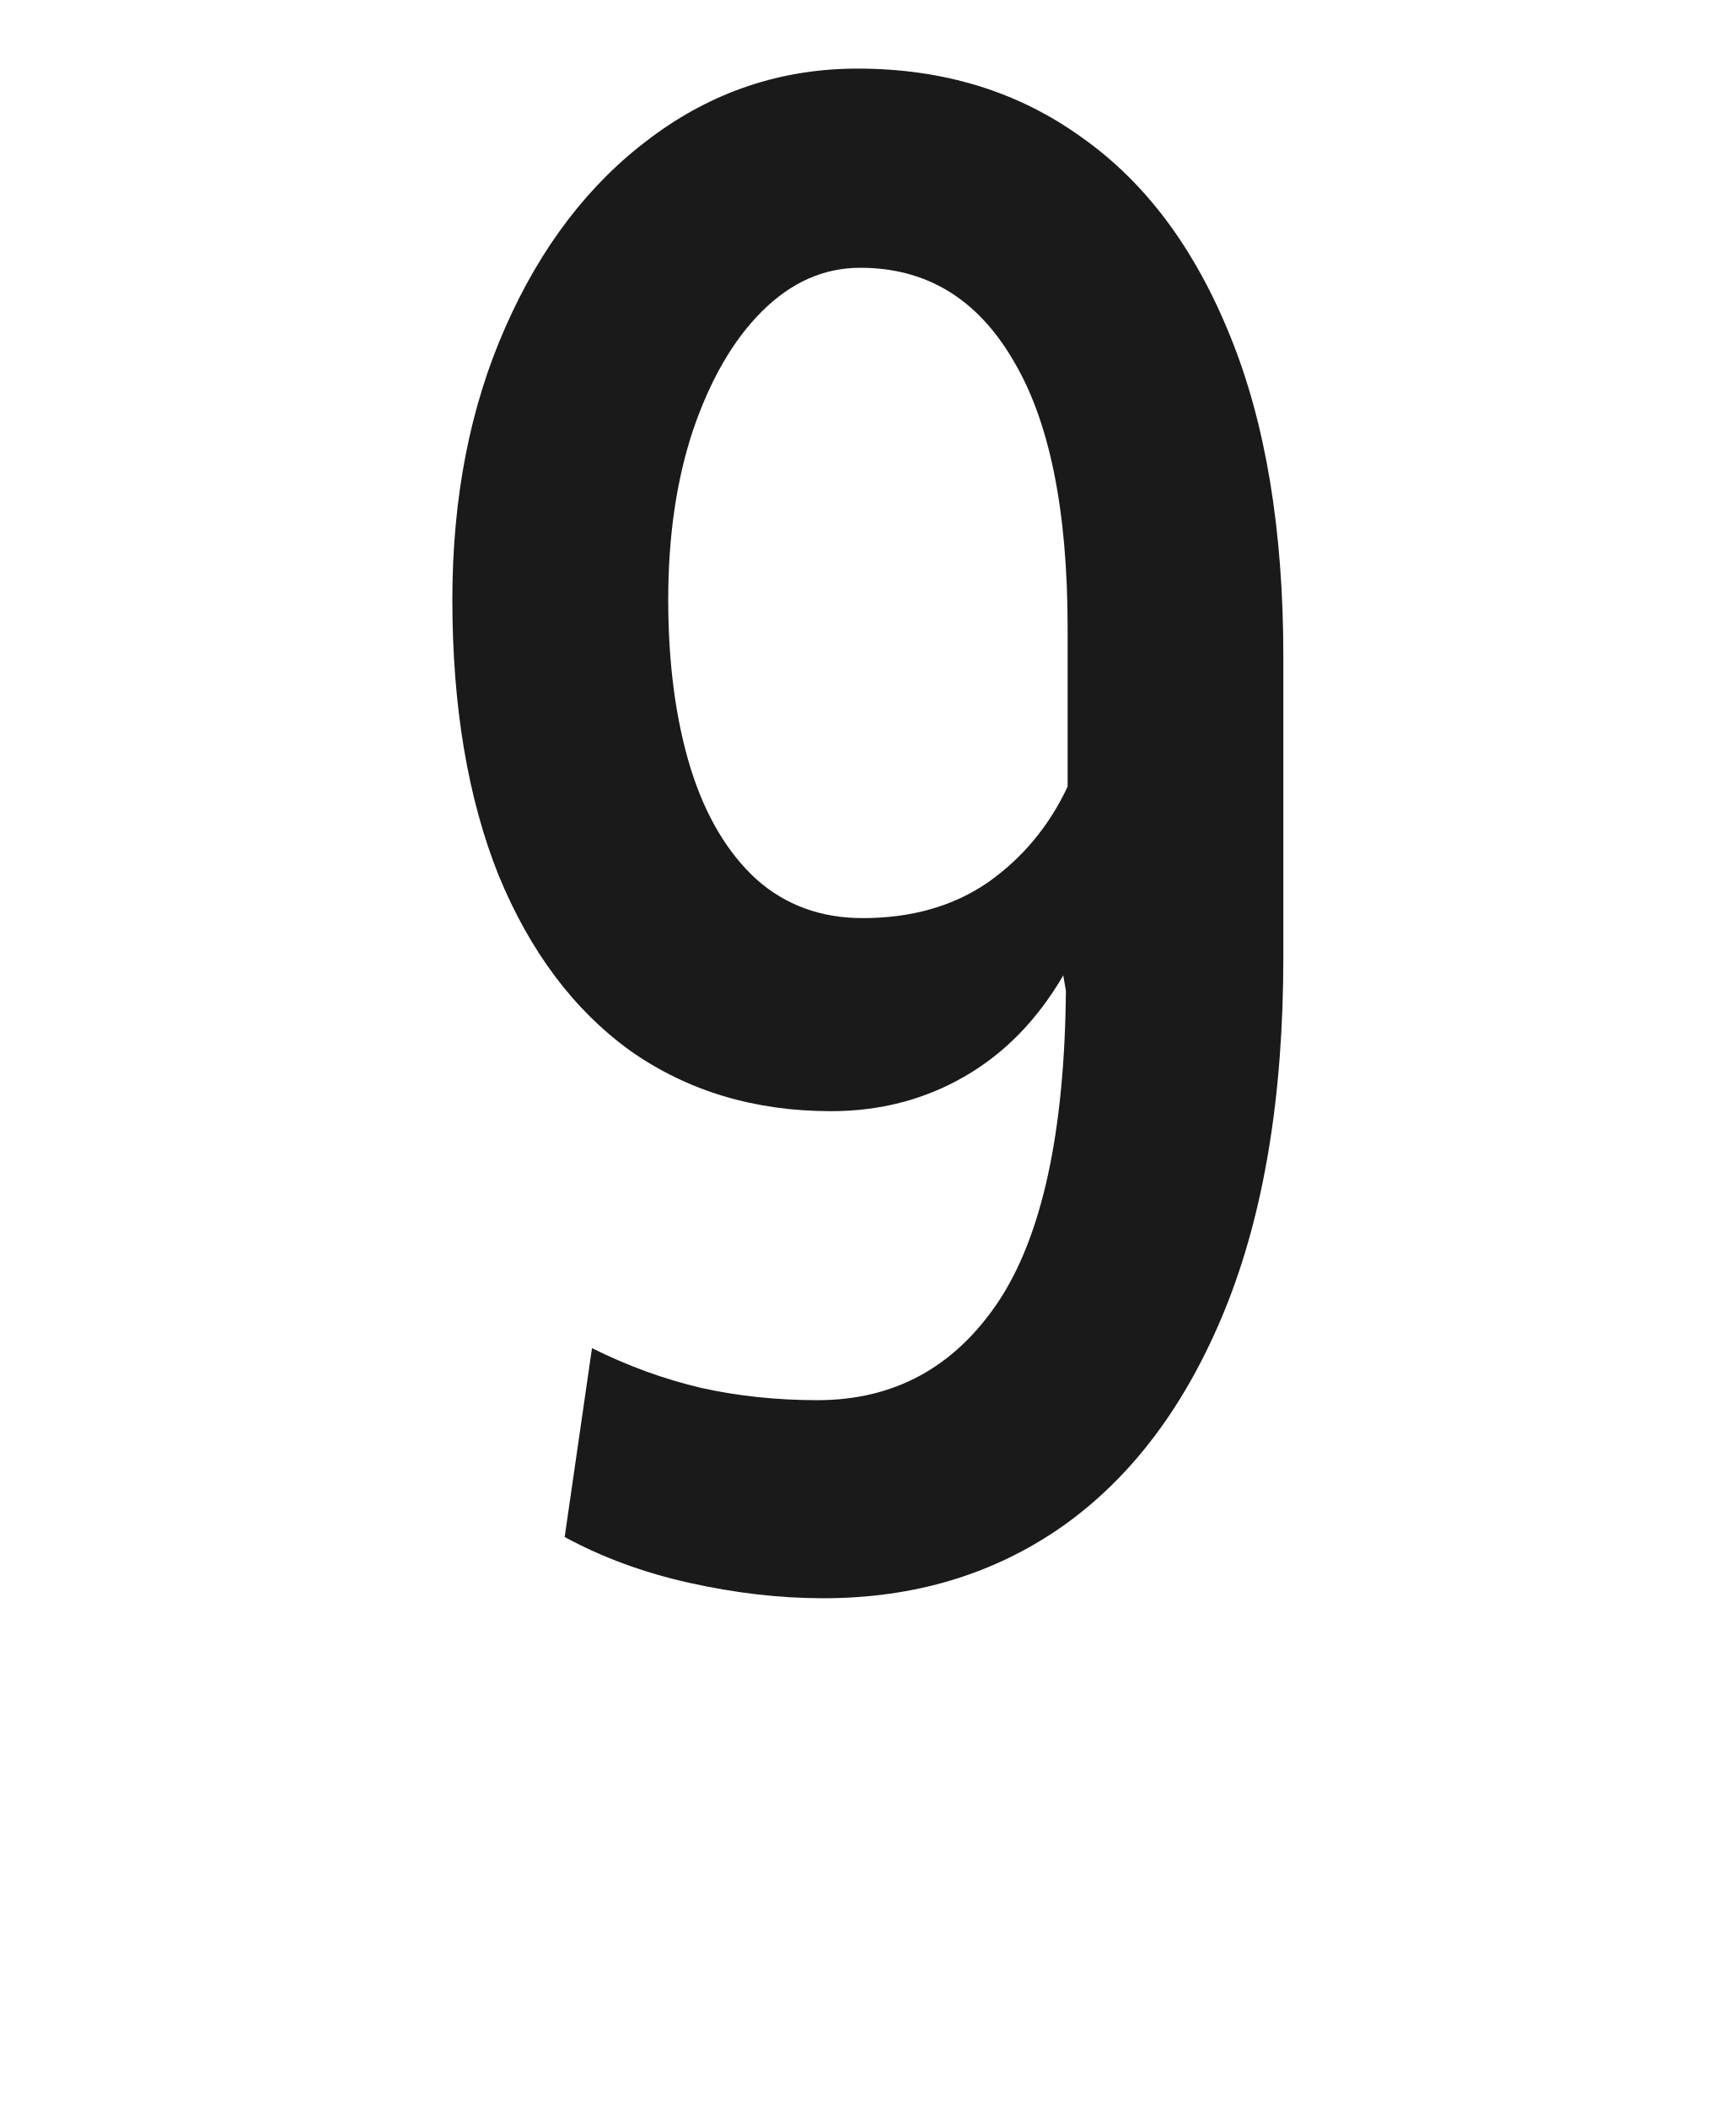
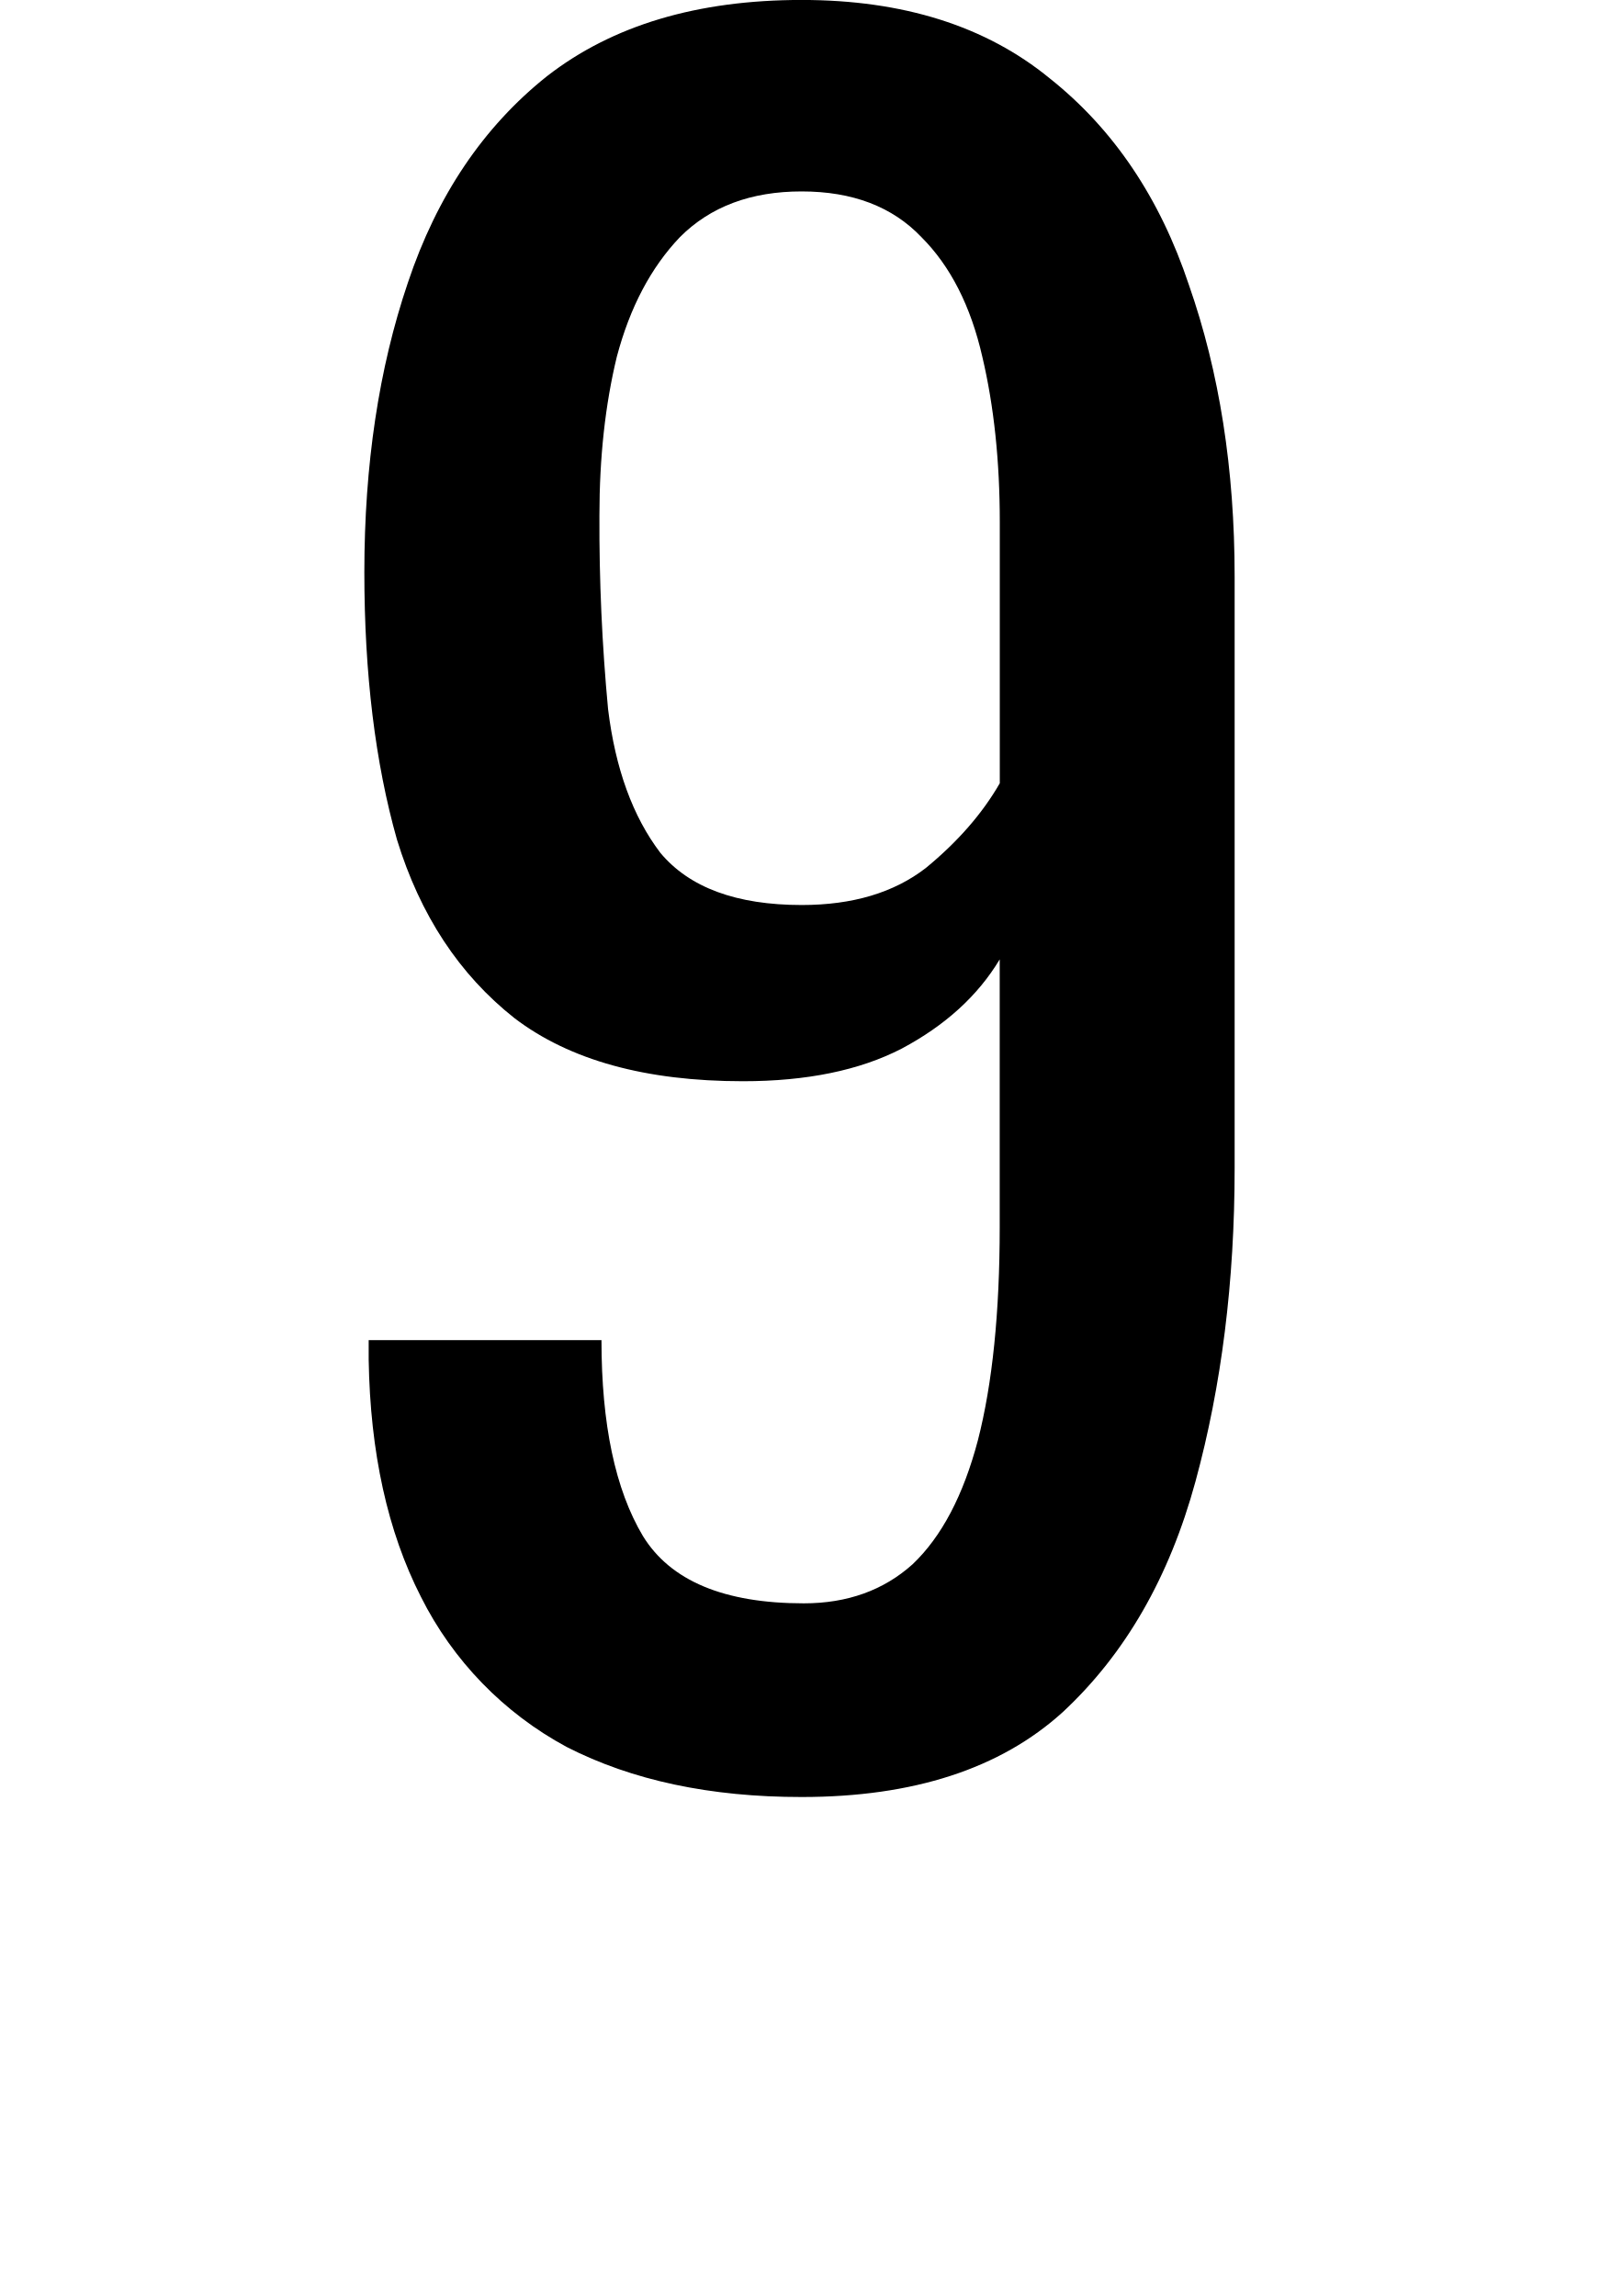
- <svg xmlns="http://www.w3.org/2000/svg" width="42" height="51" viewBox="0 0 11.113 13.494" version="1.1" id="svg1" xml:space="preserve">
-   <defs id="defs1" />
-   <g id="layer1">
-     <rect style="display:none;fill:#e77d00;fill-opacity:1;stroke:none;stroke-width:1.672;stroke-linecap:round;stroke-linejoin:round;paint-order:stroke markers fill" id="rect9" width="11.113" height="13.494" x="0" y="1.6666667e-07" rx="1.9073487e-07" ry="2.623" />
-     <path id="text5" style="font-style:normal;font-variant:normal;font-weight:500;font-stretch:normal;font-size:12.253px;font-family:'Roboto Slab';-inkscape-font-specification:'Roboto Slab, Medium';font-variant-ligatures:normal;font-variant-caps:normal;font-variant-numeric:normal;font-variant-east-asian:normal;display:none;fill:#1a1a1a;fill-opacity:1;stroke:none;stroke-width:1.023;stroke-linecap:round;stroke-linejoin:round;stroke-dasharray:none;stroke-opacity:1;paint-order:markers stroke fill" d="M 2.098,0.576 V 3.054 h 1.037 l 0.12,-1.216 h 1.607 V 8.891 L 3.99,9.087 V 10.094 h 3.126 V 9.087 L 6.244,8.891 V 1.838 H 7.851 l 0.12,1.216 h 1.042 V 0.576 Z" />
-     <path id="text21" style="font-size:12.258px;font-family:'Roboto Slab';-inkscape-font-specification:'Roboto Slab, Normal';font-variant-position:super;font-variant-caps:all-small-caps;display:none;fill:#1a1a1a;fill-opacity:1;stroke-width:1.628;stroke-linecap:round;stroke-linejoin:round;paint-order:stroke markers fill" d="m 8.937,0.455 c -0.343,0 -0.65,0.09 -0.922,0.269 C 7.744,0.9 7.439,1.222 7.1,1.689 L 5.322,4.251 H 4.472 V 1.641 L 5.393,1.461 V 0.534 H 2.012 V 1.461 L 2.964,1.641 V 8.147 L 2.012,8.327 V 9.249 H 5.393 V 8.327 L 4.472,8.147 V 5.585 h 1.065 l 1.927,2.64 0.018,0.024 -0.569,0.078 V 9.249 H 10.116 V 8.327 L 9.242,8.177 6.627,4.67 8.201,2.491 C 8.401,2.223 8.576,2.04 8.728,1.94 8.879,1.836 9.043,1.785 9.218,1.785 c 0.076,0 0.15,0.008 0.222,0.024 0.076,0.012 0.161,0.028 0.257,0.048 L 9.937,0.749 C 9.793,0.657 9.641,0.585 9.482,0.534 9.326,0.482 9.145,0.455 8.937,0.455 Z" transform="scale(0.9162598,1.091393)" />
-     <path id="text1-6" style="font-style:normal;font-variant:normal;font-weight:500;font-stretch:normal;font-size:12.253px;font-family:'Roboto Slab';-inkscape-font-specification:'Roboto Slab, Medium';font-variant-ligatures:normal;font-variant-caps:normal;font-variant-numeric:normal;font-variant-east-asian:normal;display:none;fill:#1a1a1a;fill-opacity:1;stroke:none;stroke-width:1.023;stroke-linecap:round;stroke-linejoin:round;stroke-dasharray:none;stroke-opacity:1;paint-order:markers stroke fill" d="M 2.655,0.576 V 1.589 L 3.461,1.772 3.319,4.451 c -0.018,0.823 -0.083,1.521 -0.192,2.091 -0.106,0.566 -0.241,1.033 -0.406,1.399 -0.165,0.366 -0.342,0.66 -0.532,0.882 h -0.642 l 0.137,3.607 h 1.24 V 10.091 H 8.183 v 2.34 H 9.434 L 9.565,8.823 H 8.556 V 1.785 L 9.423,1.589 V 0.576 Z m 2.183,1.274 h 2.336 V 8.823 H 3.741 C 3.924,8.505 4.083,8.135 4.218,7.712 4.357,7.285 4.469,6.802 4.553,6.262 4.637,5.717 4.689,5.114 4.711,4.451 Z" />
-     <path id="text4" style="font-style:normal;font-variant:normal;font-weight:500;font-stretch:normal;font-size:12.262px;font-family:'Roboto Slab';-inkscape-font-specification:'Roboto Slab, Medium';font-variant-ligatures:normal;font-variant-caps:normal;font-variant-numeric:normal;font-variant-east-asian:normal;display:none;fill:#1a1a1a;fill-opacity:1;stroke:none;stroke-width:1.023;stroke-linecap:round;stroke-linejoin:round;stroke-dasharray:none;stroke-opacity:1;paint-order:markers stroke fill" d="M 2.225,0.576 V 1.589 L 3.096,1.785 V 8.891 L 2.225,9.087 V 10.094 h 3.872 c 0.877,0 1.561,-0.231 2.051,-0.693 C 8.641,8.935 8.888,8.254 8.888,7.361 c 0,-0.37 -0.058,-0.71 -0.175,-1.02 C 8.599,6.028 8.433,5.762 8.213,5.544 7.994,5.326 7.723,5.176 7.402,5.093 7.771,4.927 8.06,4.674 8.268,4.334 8.477,3.99 8.581,3.603 8.581,3.171 8.581,2.308 8.328,1.661 7.824,1.23 7.323,0.794 6.625,0.576 5.729,0.576 H 3.096 Z M 4.479,1.851 h 1.25 c 0.483,0 0.848,0.115 1.097,0.346 0.249,0.227 0.373,0.578 0.373,1.053 0,0.423 -0.117,0.752 -0.351,0.987 -0.234,0.235 -0.555,0.353 -0.965,0.353 H 4.479 Z m 0,3.922 h 1.755 c 0.435,0 0.755,0.14 0.96,0.419 0.208,0.279 0.313,0.669 0.313,1.17 0,0.475 -0.122,0.839 -0.367,1.092 C 6.897,8.701 6.55,8.826 6.097,8.826 H 4.479 Z" />
-     <path id="text1-9" style="font-style:normal;font-variant:normal;font-weight:500;font-stretch:normal;font-size:12.253px;font-family:'Roboto Slab';-inkscape-font-specification:'Roboto Slab, Medium';font-variant-ligatures:normal;font-variant-caps:normal;font-variant-numeric:normal;font-variant-east-asian:normal;display:none;fill:#1a1a1a;fill-opacity:1;stroke:none;stroke-width:1.023;stroke-linecap:round;stroke-linejoin:round;stroke-dasharray:none;stroke-opacity:1;paint-order:markers stroke fill" d="M 4.901,0.576 2.257,8.989 1.676,9.087 V 10.094 H 4.216 V 9.087 L 3.639,8.963 4.073,7.466 H 7.045 L 7.468,8.963 6.897,9.087 V 10.094 H 9.436 V 9.087 L 8.855,8.989 6.244,0.576 Z M 5.548,2.426 h 0.033 l 0.071,0.255 1.037,3.523 H 4.435 L 5.471,2.694 Z" />
-     <path id="text1-8" style="font-style:normal;font-variant:normal;font-weight:500;font-stretch:normal;font-size:12.253px;font-family:'Roboto Slab';-inkscape-font-specification:'Roboto Slab, Medium';font-variant-ligatures:normal;font-variant-caps:normal;font-variant-numeric:normal;font-variant-east-asian:normal;display:none;fill:#1a1a1a;fill-opacity:1;stroke:none;stroke-width:1.023;stroke-linecap:round;stroke-linejoin:round;stroke-dasharray:none;stroke-opacity:1;paint-order:markers stroke fill" d="M 1.687,0.576 V 1.589 L 2.559,1.786 V 8.891 L 1.687,9.087 V 10.094 H 4.786 V 9.087 L 3.941,8.891 V 7.304 l 1.181,-1.471 1.923,3.163 v 0.007 L 6.338,9.087 V 10.094 H 9.425 V 9.087 L 8.663,8.924 6.02,4.715 8.389,1.766 9.141,1.589 V 0.576 H 6.162 V 1.589 l 0.707,0.085 -0.017,0.026 -2.912,3.688 V 1.786 L 4.786,1.589 V 0.576 Z" />
-     <path d="m 5.389,0.439 c -0.53,0 -1.009,0.12 -1.437,0.36 C 3.524,1.034 3.159,1.37 2.855,1.805 2.552,2.237 2.318,2.746 2.153,3.335 1.989,3.923 1.907,4.566 1.907,5.263 v 0.144 c 0,0.702 0.082,1.347 0.246,1.935 0.165,0.588 0.399,1.098 0.702,1.529 0.307,0.431 0.674,0.767 1.102,1.007 0.428,0.235 0.907,0.353 1.437,0.353 0.165,0 0.329,-0.016 0.494,-0.046 0.168,-0.026 0.331,-0.065 0.488,-0.117 L 8.493,11.832 9.206,10.662 7.55,9.375 C 8.007,8.943 8.343,8.386 8.559,7.702 8.778,7.013 8.888,6.248 8.888,5.407 V 5.263 c 0,-0.697 -0.08,-1.34 -0.241,-1.928 C 8.486,2.746 8.254,2.237 7.95,1.805 7.647,1.37 7.279,1.034 6.848,0.799 6.416,0.559 5.93,0.439 5.389,0.439 Z m 0,1.314 c 0.479,0 0.876,0.148 1.19,0.445 0.314,0.296 0.548,0.706 0.702,1.229 0.154,0.523 0.23,1.131 0.23,1.824 v 0.157 c 0,0.702 -0.077,1.316 -0.23,1.843 -0.154,0.527 -0.387,0.939 -0.702,1.235 -0.311,0.292 -0.705,0.438 -1.184,0.438 -0.461,0 -0.848,-0.146 -1.163,-0.438 C 3.918,8.189 3.682,7.778 3.525,7.25 3.367,6.719 3.288,6.104 3.288,5.407 V 5.25 c 0,-0.693 0.079,-1.301 0.236,-1.824 0.161,-0.523 0.397,-0.932 0.707,-1.229 0.311,-0.296 0.696,-0.445 1.157,-0.445 z" style="font-weight:500;font-size:12.253px;font-family:'Roboto Slab';-inkscape-font-specification:'Roboto Slab, Medium';display:none;fill:#1a1a1a;stroke-width:1.023;stroke-linecap:round;stroke-linejoin:round;paint-order:markers stroke fill" id="path2" />
-     <path id="text1-7" style="font-style:normal;font-variant:normal;font-weight:500;font-stretch:normal;font-size:12.253px;font-family:'Roboto Slab';-inkscape-font-specification:'Roboto Slab, Medium';font-variant-ligatures:normal;font-variant-caps:normal;font-variant-numeric:normal;font-variant-east-asian:normal;display:none;fill:#1a1a1a;fill-opacity:1;stroke:none;stroke-width:1.023;stroke-linecap:round;stroke-linejoin:round;stroke-dasharray:none;stroke-opacity:1;paint-order:markers stroke fill" d="M 5.246,0.576 V 1.596 l 1.07,0.19 v 5.517 c 0,0.34 -0.048,0.632 -0.143,0.876 C 6.078,8.423 5.941,8.61 5.762,8.741 5.583,8.872 5.367,8.937 5.115,8.937 4.734,8.937 4.437,8.804 4.221,8.538 4.005,8.268 3.887,7.817 3.865,7.185 H 2.554 L 2.543,7.224 c 0.022,0.676 0.148,1.238 0.378,1.687 0.234,0.445 0.547,0.776 0.938,0.994 0.395,0.218 0.847,0.327 1.355,0.327 0.537,0 0.989,-0.119 1.354,-0.359 C 6.938,9.632 7.217,9.292 7.408,8.852 7.598,8.412 7.692,7.896 7.692,7.303 V 1.786 L 8.57,1.589 V 0.576 Z" />
-     <path id="path8" style="font-style:normal;font-variant:normal;font-weight:500;font-stretch:normal;font-size:12.262px;font-family:'Roboto Slab';-inkscape-font-specification:'Roboto Slab, Medium';font-variant-ligatures:normal;font-variant-caps:normal;font-variant-numeric:normal;font-variant-east-asian:normal;display:none;fill:#1a1a1a;fill-opacity:1;stroke:none;stroke-width:1.023;stroke-linecap:round;stroke-linejoin:round;stroke-dasharray:none;stroke-opacity:1;paint-order:markers stroke fill" d="m 7.76,0.439 c -0.812,0 -1.453,0.327 -1.925,0.98 -0.472,0.654 -0.707,1.599 -0.707,2.837 v 2.164 c 0,1.238 0.236,2.183 0.707,2.837 0.475,0.649 1.12,0.974 1.936,0.974 0.808,0 1.448,-0.325 1.919,-0.974 0.472,-0.649 0.707,-1.595 0.707,-2.837 v -2.164 c 0,-1.238 -0.237,-2.183 -0.713,-2.837 C 9.209,0.766 8.568,0.439 7.76,0.439 Z m -4.347,0.137 -2.698,0.628 v 0.967 L 2.037,2.158 V 8.891 L 0.737,9.087 V 10.094 H 4.713 V 9.087 l -1.3,-0.196 z m 4.347,1.137 c 0.406,0 0.717,0.19 0.932,0.569 0.216,0.379 0.323,0.961 0.323,1.745 v 2.608 c 0,0.793 -0.106,1.379 -0.318,1.759 -0.212,0.379 -0.521,0.569 -0.927,0.569 -0.413,0 -0.727,-0.19 -0.943,-0.569 -0.216,-0.379 -0.323,-0.965 -0.323,-1.759 V 4.027 c 0,-0.789 0.106,-1.37 0.318,-1.745 0.216,-0.379 0.528,-0.569 0.938,-0.569 z" />
-     <path id="text8" style="font-style:normal;font-variant:normal;font-weight:500;font-stretch:normal;font-size:12.262px;font-family:'Roboto Slab';-inkscape-font-specification:'Roboto Slab, Medium';font-variant-ligatures:normal;font-variant-caps:normal;font-variant-numeric:normal;font-variant-east-asian:normal;display:inline;fill:#1a1a1a;fill-opacity:1;stroke:none;stroke-width:1.023;stroke-linecap:round;stroke-linejoin:round;stroke-dasharray:none;stroke-opacity:1;paint-order:markers stroke fill" d="m 5.491,0.439 c -0.49,0 -0.932,0.148 -1.327,0.444 C 3.772,1.175 3.463,1.578 3.236,2.093 3.01,2.603 2.896,3.185 2.896,3.838 c 0,0.684 0.099,1.272 0.296,1.765 0.201,0.488 0.482,0.863 0.844,1.124 0.366,0.257 0.794,0.386 1.284,0.386 0.314,0 0.599,-0.074 0.855,-0.222 C 6.432,6.743 6.642,6.527 6.807,6.244 l 0.017,0.098 C 6.816,7.248 6.671,7.913 6.39,8.335 6.108,8.754 5.723,8.963 5.233,8.963 c -0.26,0 -0.508,-0.026 -0.746,-0.079 C 4.249,8.828 4.017,8.743 3.79,8.63 L 3.615,9.839 c 0.241,0.131 0.508,0.229 0.801,0.294 0.292,0.065 0.577,0.098 0.855,0.098 0.585,0 1.097,-0.155 1.536,-0.464 C 7.249,9.453 7.595,8.991 7.843,8.381 8.092,7.767 8.216,7.015 8.216,6.126 V 4.204 C 8.216,3.394 8.103,2.709 7.876,2.152 7.649,1.589 7.332,1.165 6.922,0.877 6.516,0.585 6.039,0.439 5.491,0.439 Z m 0.017,1.275 c 0.42,0 0.746,0.196 0.976,0.588 0.234,0.388 0.351,0.961 0.351,1.719 V 5.035 C 6.717,5.287 6.547,5.492 6.324,5.649 6.101,5.802 5.834,5.877 5.523,5.877 5.256,5.877 5.03,5.795 4.843,5.629 4.657,5.459 4.516,5.222 4.421,4.917 4.326,4.607 4.278,4.248 4.278,3.838 c 0,-0.405 0.053,-0.767 0.159,-1.085 C 4.547,2.431 4.693,2.178 4.876,1.995 5.063,1.808 5.273,1.714 5.507,1.714 Z" />
-     <path id="text9" style="font-style:normal;font-variant:normal;font-weight:500;font-stretch:normal;font-size:12.262px;font-family:'Roboto Slab';-inkscape-font-specification:'Roboto Slab, Medium';font-variant-ligatures:normal;font-variant-caps:normal;font-variant-numeric:normal;font-variant-east-asian:normal;display:none;fill:#1a1a1a;fill-opacity:1;stroke:none;stroke-width:1.023;stroke-linecap:round;stroke-linejoin:round;stroke-dasharray:none;stroke-opacity:1;paint-order:markers stroke fill" d="m 5.554,0.439 c -0.49,0 -0.922,0.105 -1.294,0.314 C 3.89,0.958 3.603,1.256 3.398,1.648 3.193,2.04 3.091,2.52 3.091,3.086 c 0,0.484 0.108,0.911 0.323,1.281 0.216,0.366 0.515,0.647 0.899,0.843 C 3.875,5.416 3.528,5.718 3.272,6.119 3.016,6.516 2.888,6.978 2.888,7.505 c 0,0.584 0.111,1.081 0.334,1.49 0.227,0.405 0.541,0.713 0.944,0.922 0.402,0.209 0.868,0.314 1.398,0.314 0.526,0 0.989,-0.105 1.388,-0.314 C 7.354,9.708 7.667,9.401 7.89,8.996 8.113,8.586 8.224,8.089 8.224,7.505 8.224,6.982 8.095,6.52 7.835,6.119 7.579,5.718 7.232,5.416 6.793,5.211 7.173,5.015 7.475,4.734 7.698,4.368 7.921,3.997 8.033,3.57 8.033,3.086 8.033,2.52 7.926,2.04 7.714,1.648 7.506,1.256 7.215,0.958 6.842,0.753 6.473,0.544 6.044,0.439 5.554,0.439 Z m 0,1.275 c 0.219,0 0.409,0.061 0.57,0.183 0.165,0.122 0.293,0.29 0.384,0.503 0.095,0.214 0.143,0.462 0.143,0.745 0,0.288 -0.046,0.538 -0.137,0.752 C 6.422,4.111 6.296,4.276 6.135,4.394 5.974,4.507 5.784,4.564 5.565,4.564 5.228,4.564 4.961,4.435 4.764,4.178 4.57,3.921 4.473,3.577 4.473,3.145 4.473,2.71 4.57,2.363 4.764,2.106 4.961,1.845 5.225,1.714 5.554,1.714 Z m 0,4.131 c 0.252,0 0.475,0.066 0.669,0.196 0.197,0.131 0.351,0.316 0.461,0.556 0.11,0.235 0.164,0.51 0.164,0.824 0,0.314 -0.053,0.586 -0.159,0.817 C 6.583,8.469 6.433,8.647 6.239,8.773 6.045,8.9 5.82,8.963 5.565,8.963 5.173,8.963 4.859,8.826 4.621,8.551 4.387,8.277 4.27,7.9 4.27,7.421 c 0,-0.314 0.055,-0.588 0.165,-0.824 C 4.545,6.357 4.694,6.172 4.884,6.041 5.078,5.911 5.301,5.845 5.554,5.845 Z" />
-     <path id="text10" style="font-style:normal;font-variant:normal;font-weight:500;font-stretch:normal;font-size:12.262px;font-family:'Roboto Slab';-inkscape-font-specification:'Roboto Slab, Medium';font-variant-ligatures:normal;font-variant-caps:normal;font-variant-numeric:normal;font-variant-east-asian:normal;display:none;fill:#1a1a1a;fill-opacity:1;stroke:none;stroke-width:1.023;stroke-linecap:round;stroke-linejoin:round;stroke-dasharray:none;stroke-opacity:1;paint-order:markers stroke fill" d="M 2.787,0.576 V 2.858 H 3.889 L 3.96,1.851 H 6.993 C 6.5,2.544 6.077,3.267 5.726,4.021 5.379,4.77 5.095,5.564 4.876,6.4 4.657,7.237 4.501,8.137 4.41,9.1 L 4.328,10.094 H 5.71 L 5.792,9.1 C 5.865,8.359 5.955,7.683 6.061,7.073 6.167,6.459 6.31,5.875 6.489,5.321 6.672,4.764 6.911,4.206 7.207,3.648 7.503,3.086 7.876,2.487 8.326,1.851 V 0.576 Z" />
-     <path id="text11" style="font-style:normal;font-variant:normal;font-weight:500;font-stretch:normal;font-size:12.262px;font-family:'Roboto Slab';-inkscape-font-specification:'Roboto Slab, Medium';font-variant-ligatures:normal;font-variant-caps:normal;font-variant-numeric:normal;font-variant-east-asian:normal;display:none;fill:#1a1a1a;fill-opacity:1;stroke:none;stroke-width:1.023;stroke-linecap:round;stroke-linejoin:round;stroke-dasharray:none;stroke-opacity:1;paint-order:markers stroke fill" d="m 5.965,0.439 c -0.607,0 -1.144,0.172 -1.612,0.516 C 3.888,1.3 3.523,1.801 3.256,2.459 2.992,3.113 2.861,3.912 2.861,4.858 V 6.361 c 0,0.815 0.119,1.512 0.357,2.092 0.238,0.575 0.567,1.015 0.987,1.32 0.42,0.305 0.901,0.458 1.442,0.458 0.519,0 0.975,-0.142 1.366,-0.425 0.391,-0.288 0.694,-0.682 0.91,-1.183 0.219,-0.501 0.329,-1.074 0.329,-1.719 0,-0.61 -0.093,-1.155 -0.28,-1.634 C 7.786,4.79 7.519,4.415 7.172,4.145 6.824,3.871 6.413,3.733 5.938,3.733 c -0.34,0 -0.653,0.066 -0.938,0.196 C 4.718,4.061 4.482,4.237 4.292,4.459 L 4.27,4.426 C 4.285,3.533 4.441,2.862 4.737,2.413 5.033,1.96 5.451,1.734 5.992,1.734 c 0.241,0 0.466,0.03 0.674,0.091 0.208,0.057 0.406,0.131 0.592,0.222 L 7.511,0.838 C 7.288,0.712 7.047,0.613 6.788,0.543 6.528,0.474 6.254,0.439 5.965,0.439 Z M 5.543,4.976 c 0.42,0 0.746,0.179 0.976,0.536 0.234,0.357 0.351,0.817 0.351,1.379 0,0.388 -0.051,0.739 -0.153,1.053 C 6.618,8.257 6.476,8.506 6.294,8.689 6.111,8.872 5.89,8.963 5.63,8.963 5.221,8.963 4.885,8.745 4.621,8.309 4.362,7.874 4.232,7.25 4.232,6.44 V 5.753 C 4.316,5.592 4.422,5.455 4.55,5.342 4.678,5.224 4.826,5.134 4.994,5.073 5.162,5.008 5.345,4.976 5.543,4.976 Z" />
-     <path id="text12" style="font-style:normal;font-variant:normal;font-weight:500;font-stretch:normal;font-size:12.262px;font-family:'Roboto Slab';-inkscape-font-specification:'Roboto Slab, Medium';font-variant-ligatures:normal;font-variant-caps:normal;font-variant-numeric:normal;font-variant-east-asian:normal;display:none;fill:#1a1a1a;fill-opacity:1;stroke:none;stroke-width:1.023;stroke-linecap:round;stroke-linejoin:round;stroke-dasharray:none;stroke-opacity:1;paint-order:markers stroke fill" d="M 3.569,0.577 3.108,5.845 4.309,5.956 C 4.386,5.69 4.512,5.485 4.687,5.342 4.863,5.198 5.126,5.126 5.477,5.126 c 0.409,0 0.722,0.179 0.938,0.536 0.219,0.357 0.329,0.824 0.329,1.399 0,0.575 -0.106,1.037 -0.318,1.386 C 6.217,8.791 5.908,8.963 5.499,8.963 5.144,8.963 4.856,8.835 4.633,8.578 4.413,8.316 4.303,7.954 4.303,7.492 l -1.3,0.052 -0.011,0.039 c -0.011,0.558 0.093,1.035 0.312,1.431 0.223,0.397 0.527,0.7 0.911,0.909 0.384,0.205 0.811,0.307 1.283,0.307 0.567,0 1.044,-0.135 1.431,-0.405 C 7.321,9.552 7.618,9.177 7.819,8.702 8.02,8.222 8.12,7.671 8.12,7.048 8.12,6.381 8.025,5.808 7.835,5.329 7.649,4.849 7.376,4.481 7.018,4.224 6.66,3.967 6.229,3.843 5.724,3.851 5.552,3.856 5.391,3.88 5.241,3.923 5.092,3.967 4.952,4.026 4.824,4.1 4.696,4.17 4.582,4.25 4.479,4.342 L 4.72,1.943 h 2.249 l 0.126,0.68 H 8.005 V 0.577 Z" />
-     <path id="text13" style="font-style:normal;font-variant:normal;font-weight:500;font-stretch:normal;font-size:12.262px;font-family:'Roboto Slab';-inkscape-font-specification:'Roboto Slab, Medium';font-variant-ligatures:normal;font-variant-caps:normal;font-variant-numeric:normal;font-variant-east-asian:normal;display:none;fill:#1a1a1a;fill-opacity:1;stroke:none;stroke-width:1.023;stroke-linecap:round;stroke-linejoin:round;stroke-dasharray:none;stroke-opacity:1;paint-order:markers stroke fill" d="M 6.058,0.576 2.652,7.008 2.702,7.852 H 6.097 V 8.891 L 5.224,9.087 V 10.094 H 8.339 V 9.087 L 7.473,8.891 V 7.852 H 8.46 V 6.694 H 7.473 V 0.576 Z m 0.006,2.229 0.033,0.013 V 6.694 H 4.007 L 5.943,3.112 Z" />
-     <path id="text14" style="font-style:normal;font-variant:normal;font-weight:500;font-stretch:normal;font-size:12.262px;font-family:'Roboto Slab';-inkscape-font-specification:'Roboto Slab, Medium';font-variant-ligatures:normal;font-variant-caps:normal;font-variant-numeric:normal;font-variant-east-asian:normal;display:none;fill:#1a1a1a;fill-opacity:1;stroke:none;stroke-width:1.023;stroke-linecap:round;stroke-linejoin:round;stroke-dasharray:none;stroke-opacity:1;paint-order:markers stroke fill" d="m 5.516,0.439 c -0.501,0 -0.945,0.113 -1.333,0.34 C 3.796,1.006 3.494,1.317 3.278,1.714 3.066,2.106 2.965,2.548 2.976,3.04 l 0.011,0.039 h 1.338 c 0,-0.275 0.049,-0.514 0.148,-0.719 0.102,-0.205 0.243,-0.364 0.422,-0.477 0.183,-0.113 0.393,-0.17 0.631,-0.17 0.388,0 0.682,0.128 0.883,0.386 0.201,0.253 0.301,0.612 0.301,1.078 0,0.296 -0.042,0.554 -0.126,0.772 -0.08,0.214 -0.21,0.379 -0.389,0.497 -0.175,0.113 -0.404,0.17 -0.686,0.17 H 4.589 V 5.871 h 0.9 c 0.457,0 0.795,0.131 1.014,0.392 0.219,0.257 0.329,0.638 0.329,1.144 0,0.501 -0.117,0.887 -0.351,1.157 -0.23,0.266 -0.549,0.399 -0.954,0.399 -0.263,0 -0.492,-0.061 -0.686,-0.183 C 4.651,8.654 4.503,8.481 4.397,8.263 4.295,8.046 4.244,7.795 4.244,7.512 H 2.911 l -0.011,0.039 C 2.888,8.113 2.997,8.595 3.223,8.996 3.454,9.392 3.77,9.697 4.172,9.911 4.574,10.124 5.026,10.231 5.527,10.231 c 0.523,0 0.985,-0.111 1.388,-0.333 0.406,-0.227 0.724,-0.549 0.954,-0.967 0.23,-0.423 0.346,-0.922 0.346,-1.497 0,-0.51 -0.11,-0.961 -0.329,-1.353 -0.216,-0.392 -0.552,-0.682 -1.009,-0.869 0.406,-0.218 0.709,-0.512 0.91,-0.883 0.205,-0.37 0.307,-0.767 0.307,-1.19 0,-0.863 -0.234,-1.527 -0.702,-1.994 C 6.923,0.674 6.298,0.439 5.516,0.439 Z" />
-     <path id="text15" style="font-style:normal;font-variant:normal;font-weight:500;font-stretch:normal;font-size:12.262px;font-family:'Roboto Slab';-inkscape-font-specification:'Roboto Slab, Medium';font-variant-ligatures:normal;font-variant-caps:normal;font-variant-numeric:normal;font-variant-east-asian:normal;display:none;fill:#1a1a1a;fill-opacity:1;stroke:none;stroke-width:1.023;stroke-linecap:round;stroke-linejoin:round;stroke-dasharray:none;stroke-opacity:1;paint-order:markers stroke fill" d="m 5.485,0.439 c -0.552,0 -1.029,0.133 -1.431,0.398 C 3.655,1.099 3.35,1.457 3.138,1.91 2.926,2.359 2.825,2.864 2.836,3.426 l 0.011,0.039 h 1.338 c 0,-0.549 0.11,-0.976 0.329,-1.281 C 4.734,1.875 5.048,1.72 5.458,1.72 c 0.388,0 0.684,0.144 0.888,0.431 0.205,0.288 0.307,0.638 0.307,1.052 0,0.231 -0.033,0.46 -0.099,0.687 C 6.489,4.117 6.375,4.367 6.214,4.642 6.057,4.912 5.836,5.239 5.551,5.623 L 2.952,9.002 V 10.094 H 8.277 V 7.839 H 7.175 L 7.092,8.826 H 4.701 L 4.69,8.793 6.472,6.499 C 6.823,6.05 7.114,5.642 7.345,5.276 7.579,4.91 7.752,4.557 7.866,4.217 7.983,3.877 8.041,3.527 8.041,3.165 8.041,2.629 7.936,2.156 7.728,1.746 7.523,1.337 7.231,1.016 6.851,0.785 6.47,0.554 6.015,0.439 5.485,0.439 Z" />
+ <svg xmlns="http://www.w3.org/2000/svg" xml:space="preserve" width="33.123" height="47.558" viewBox="0 0 8.764 12.583">
+   <g style="display:inline">
+     <path d="M-235.37-19.218q-2.062 0-3.352 1.003-1.26 1.003-1.834 2.722-.573 1.69-.573 3.812 0 2.006.43 3.524.458 1.49 1.547 2.35 1.09.831 3.009.831 1.26 0 2.092-.43.86-.458 1.29-1.175v3.525q0 1.69-.287 2.808-.287 1.089-.86 1.634-.573.515-1.433.515-1.575 0-2.12-.888-.545-.916-.545-2.579h-3.066v.258q.03 1.834.688 3.123a4.57 4.57 0 0 0 1.92 1.978q1.29.66 3.095.659 2.206 0 3.438-1.118 1.233-1.146 1.748-3.037.516-1.892.516-4.127v-7.794q0-2.121-.602-3.84-.573-1.72-1.834-2.722-1.26-1.032-3.266-1.032m0 2.522q1.004 0 1.577.602.573.573.802 1.576.23.974.23 2.177v3.44q-.345.6-.975 1.117-.63.487-1.633.487-1.29 0-1.863-.688-.544-.716-.688-1.891a26 26 0 0 1-.114-2.55q0-1.147.229-2.092.258-.975.831-1.576.601-.603 1.605-.602" style="font-size:380px;font-family:Oswald,sans-serif;dominant-baseline:central;display:inline;fill:#000;fill-opacity:1;stroke-width:6.23807e-06" transform="translate(102.328 7.996)scale(.41609)" />
  </g>
</svg>
